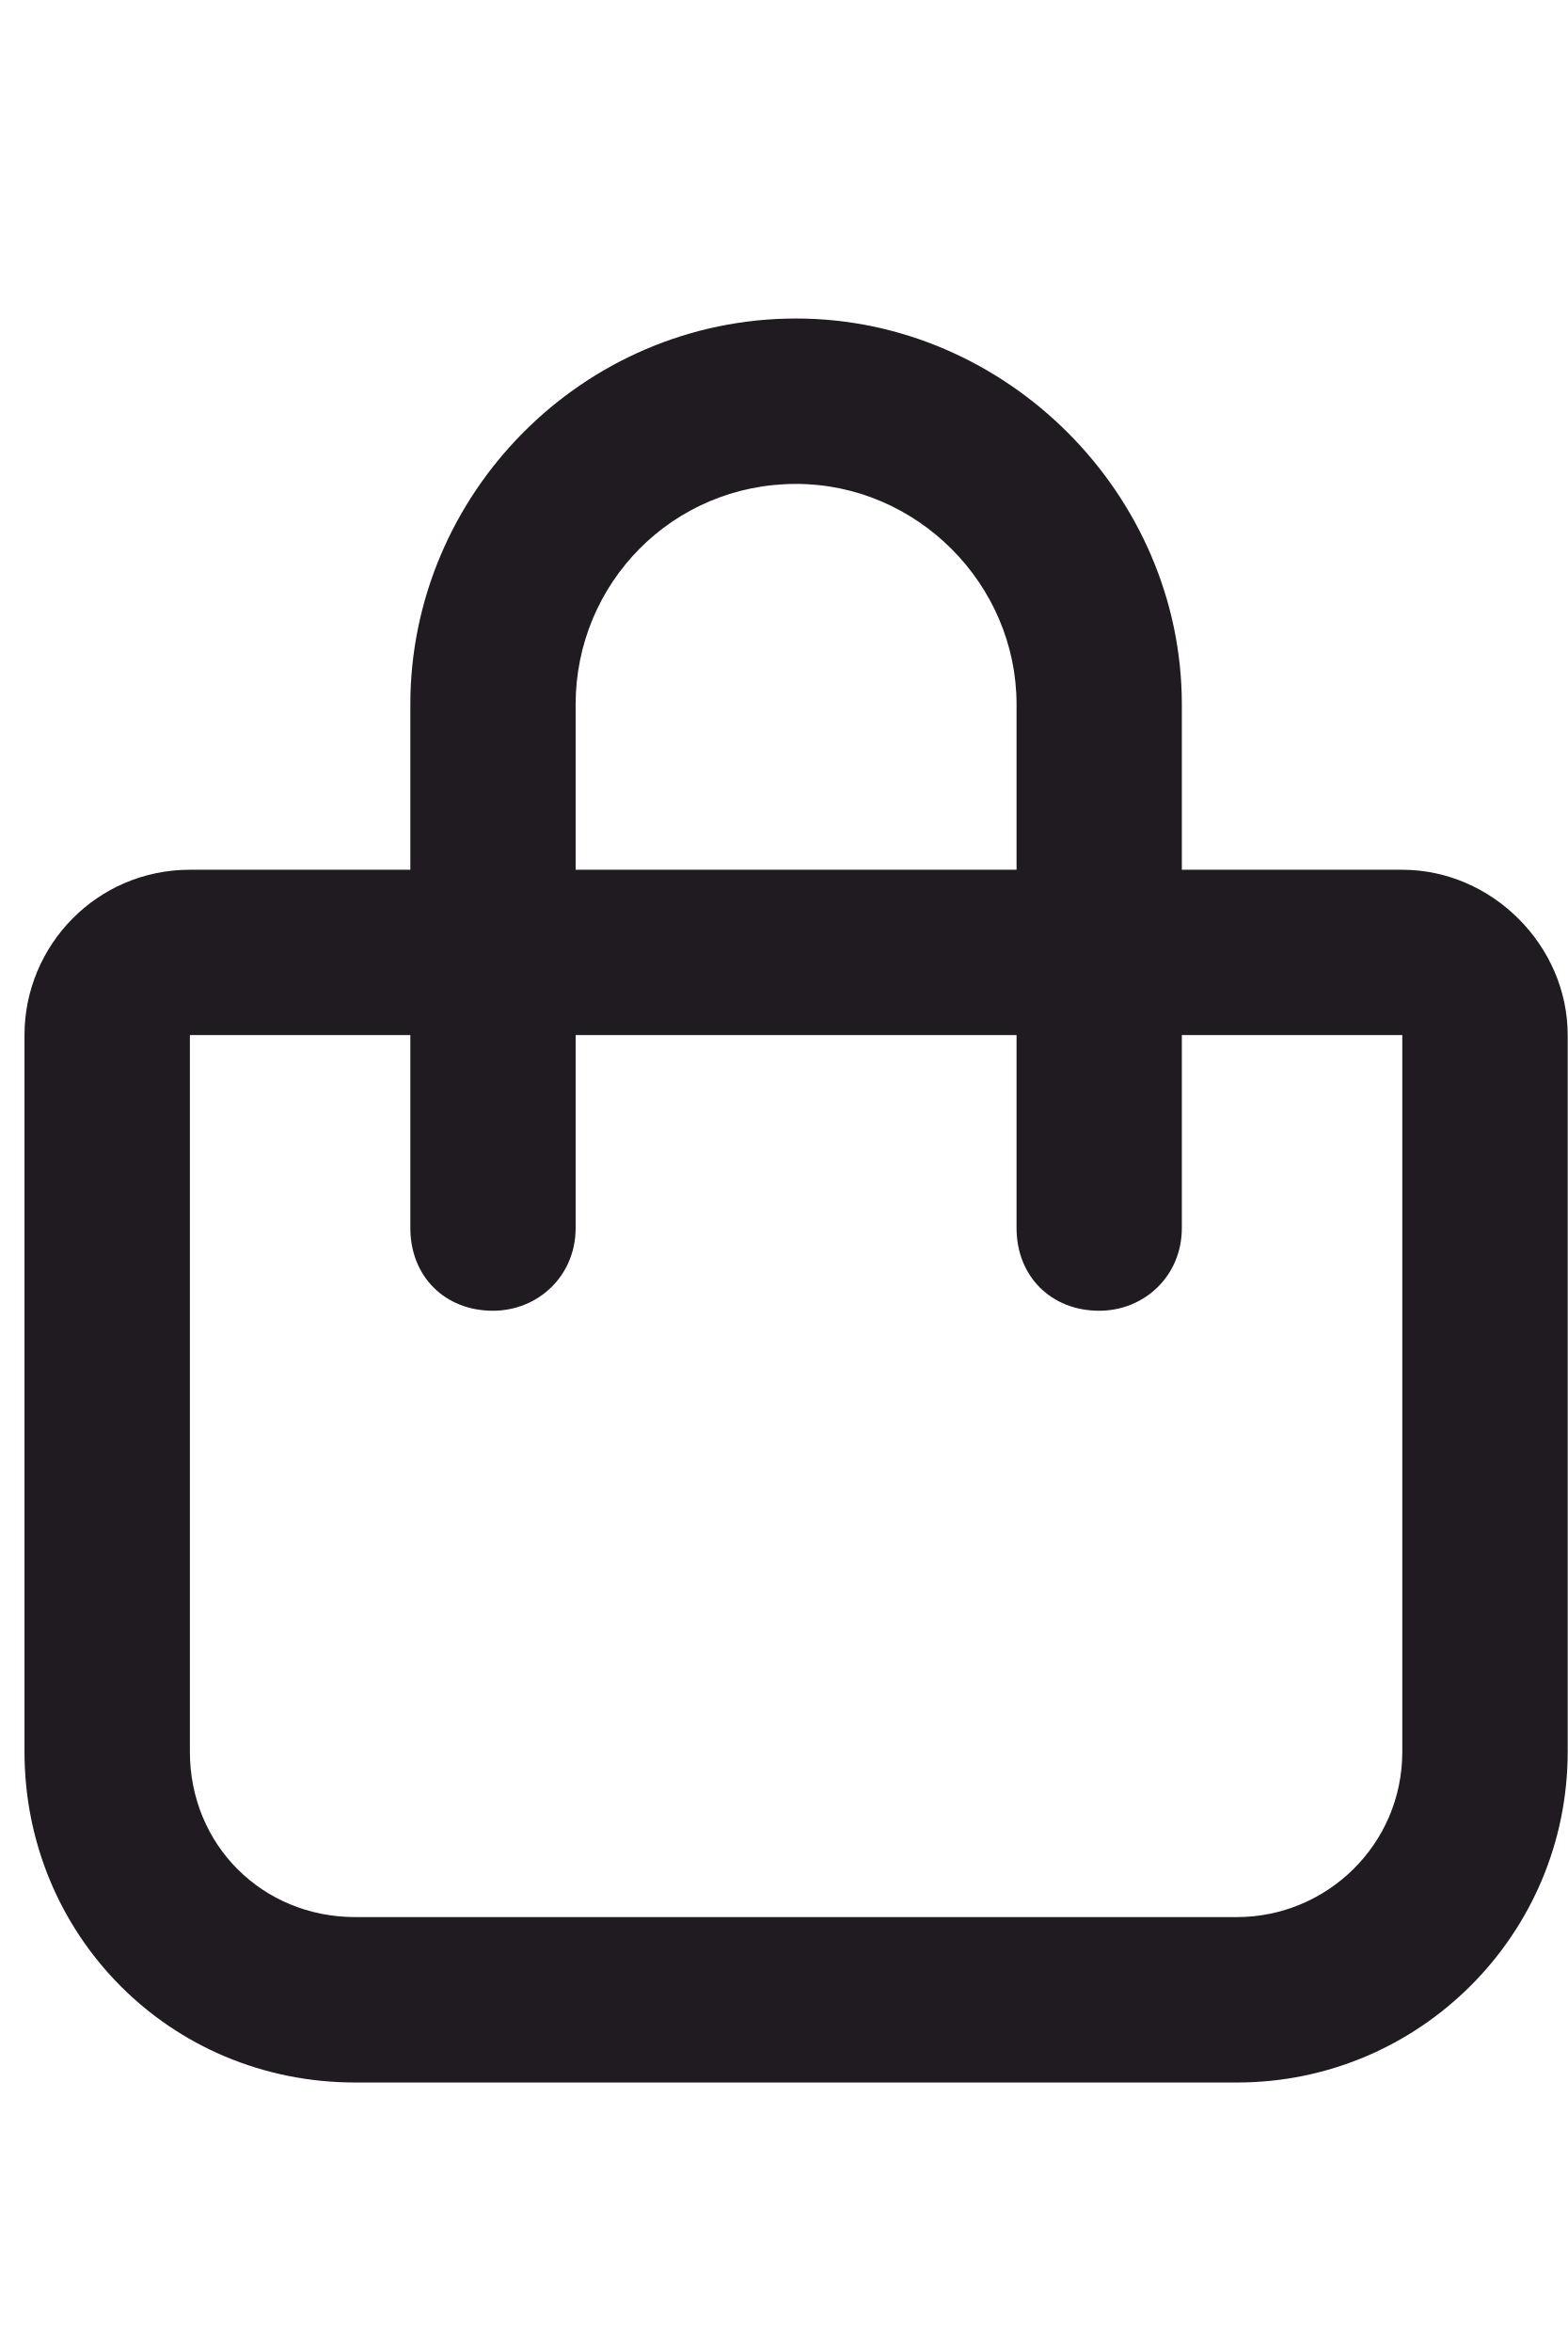
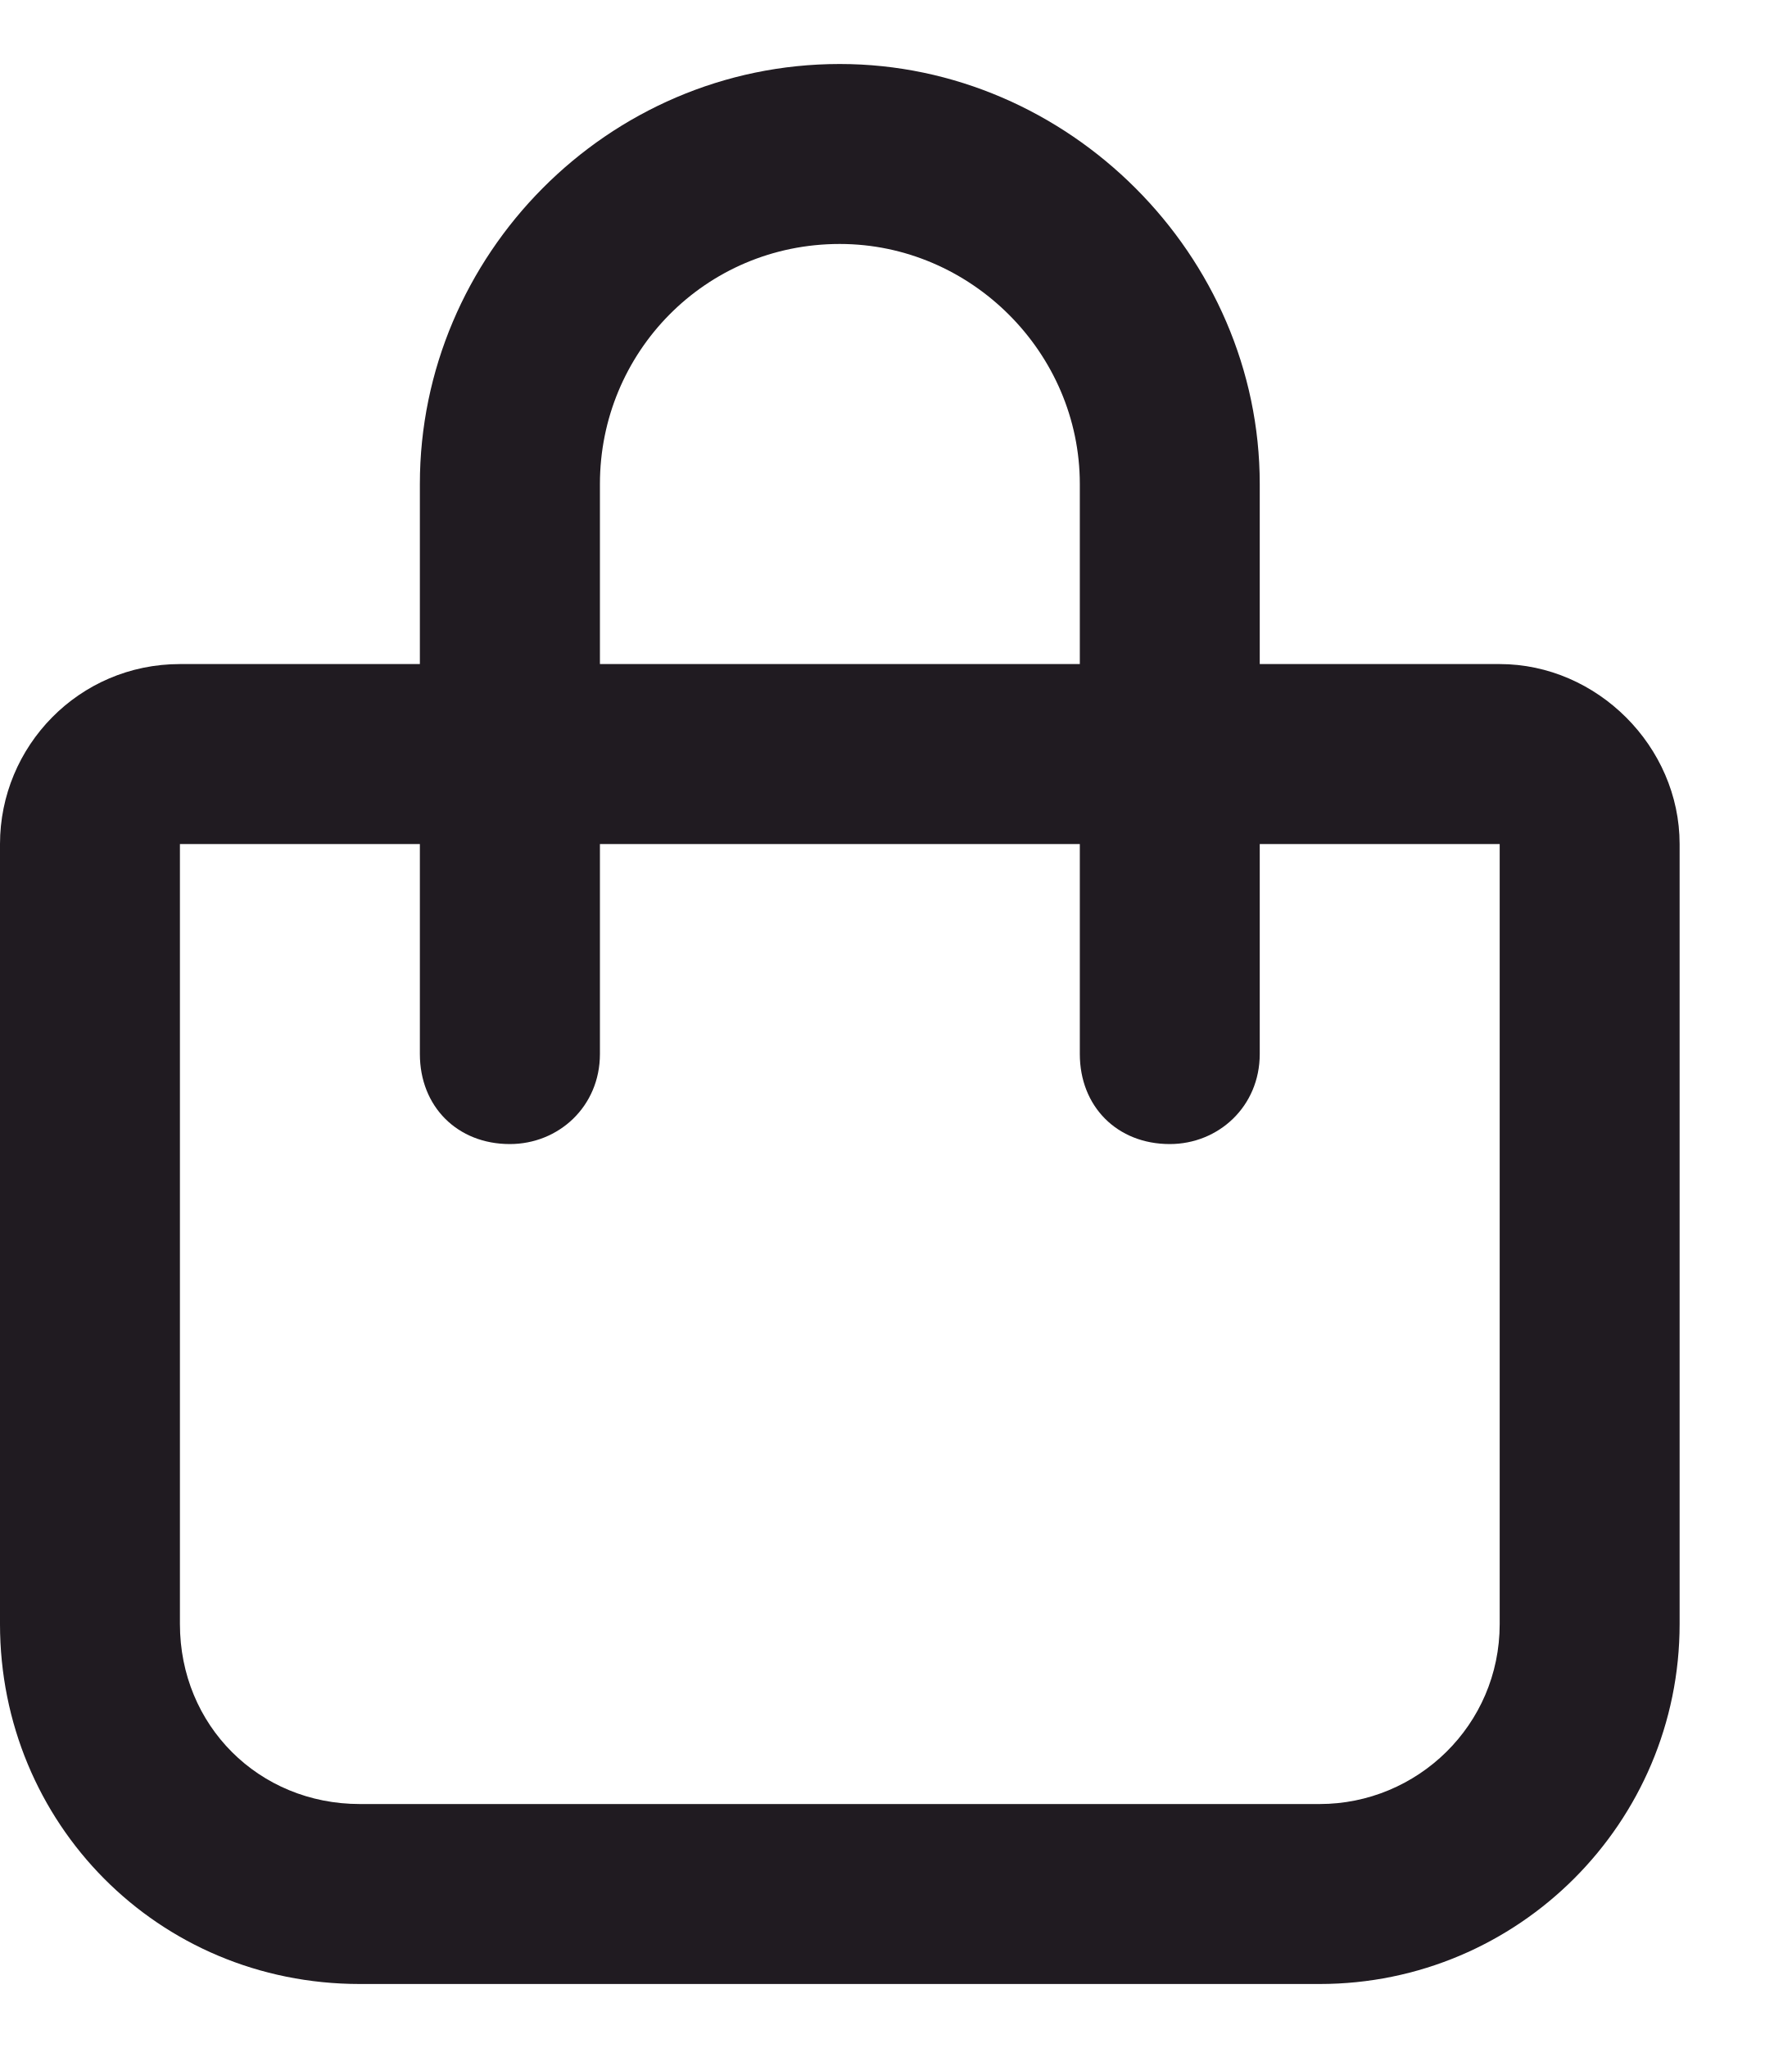
- <svg xmlns="http://www.w3.org/2000/svg" width="16" height="24" viewBox="0 0 16 24" fill="none">
-   <path d="M4.188 8.875V7.188C4.188 5.043 5.945 3.25 8.125 3.25C10.27 3.25 12.062 5.043 12.062 7.188V8.875H14.312C15.227 8.875 16 9.648 16 10.562V17.875C16 19.738 14.488 21.25 12.625 21.25H3.625C1.727 21.25 0.25 19.738 0.25 17.875V10.562C0.25 9.648 0.988 8.875 1.938 8.875H4.188ZM5.875 8.875H10.375V7.188C10.375 5.957 9.355 4.938 8.125 4.938C6.859 4.938 5.875 5.957 5.875 7.188V8.875ZM1.938 10.562V17.875C1.938 18.824 2.676 19.562 3.625 19.562H12.625C13.539 19.562 14.312 18.824 14.312 17.875V10.562H12.062V12.531C12.062 13.023 11.676 13.375 11.219 13.375C10.727 13.375 10.375 13.023 10.375 12.531V10.562H5.875V12.531C5.875 13.023 5.488 13.375 5.031 13.375C4.539 13.375 4.188 13.023 4.188 12.531V10.562H1.938Z" fill="#201B21" />
+ <svg xmlns="http://www.w3.org/2000/svg" width="14" height="16" viewBox="0 0 14 16" fill="none">
+   <path d="M3.281 5.188V3.781C3.281 1.994 4.746 0.5 6.562 0.5C8.35 0.5 9.844 1.994 9.844 3.781V5.188H11.719C12.48 5.188 13.125 5.832 13.125 6.594V12.688C13.125 14.24 11.865 15.5 10.312 15.5H2.812C1.23 15.5 0 14.24 0 12.688V6.594C0 5.832 0.615 5.188 1.406 5.188H3.281ZM4.688 5.188H8.438V3.781C8.438 2.756 7.588 1.906 6.562 1.906C5.508 1.906 4.688 2.756 4.688 3.781V5.188ZM1.406 6.594V12.688C1.406 13.479 2.021 14.094 2.812 14.094H10.312C11.074 14.094 11.719 13.479 11.719 12.688V6.594H9.844V8.234C9.844 8.645 9.521 8.938 9.141 8.938C8.73 8.938 8.438 8.645 8.438 8.234V6.594H4.688V8.234C4.688 8.645 4.365 8.938 3.984 8.938C3.574 8.938 3.281 8.645 3.281 8.234V6.594H1.406Z" fill="#201B21" />
</svg>
